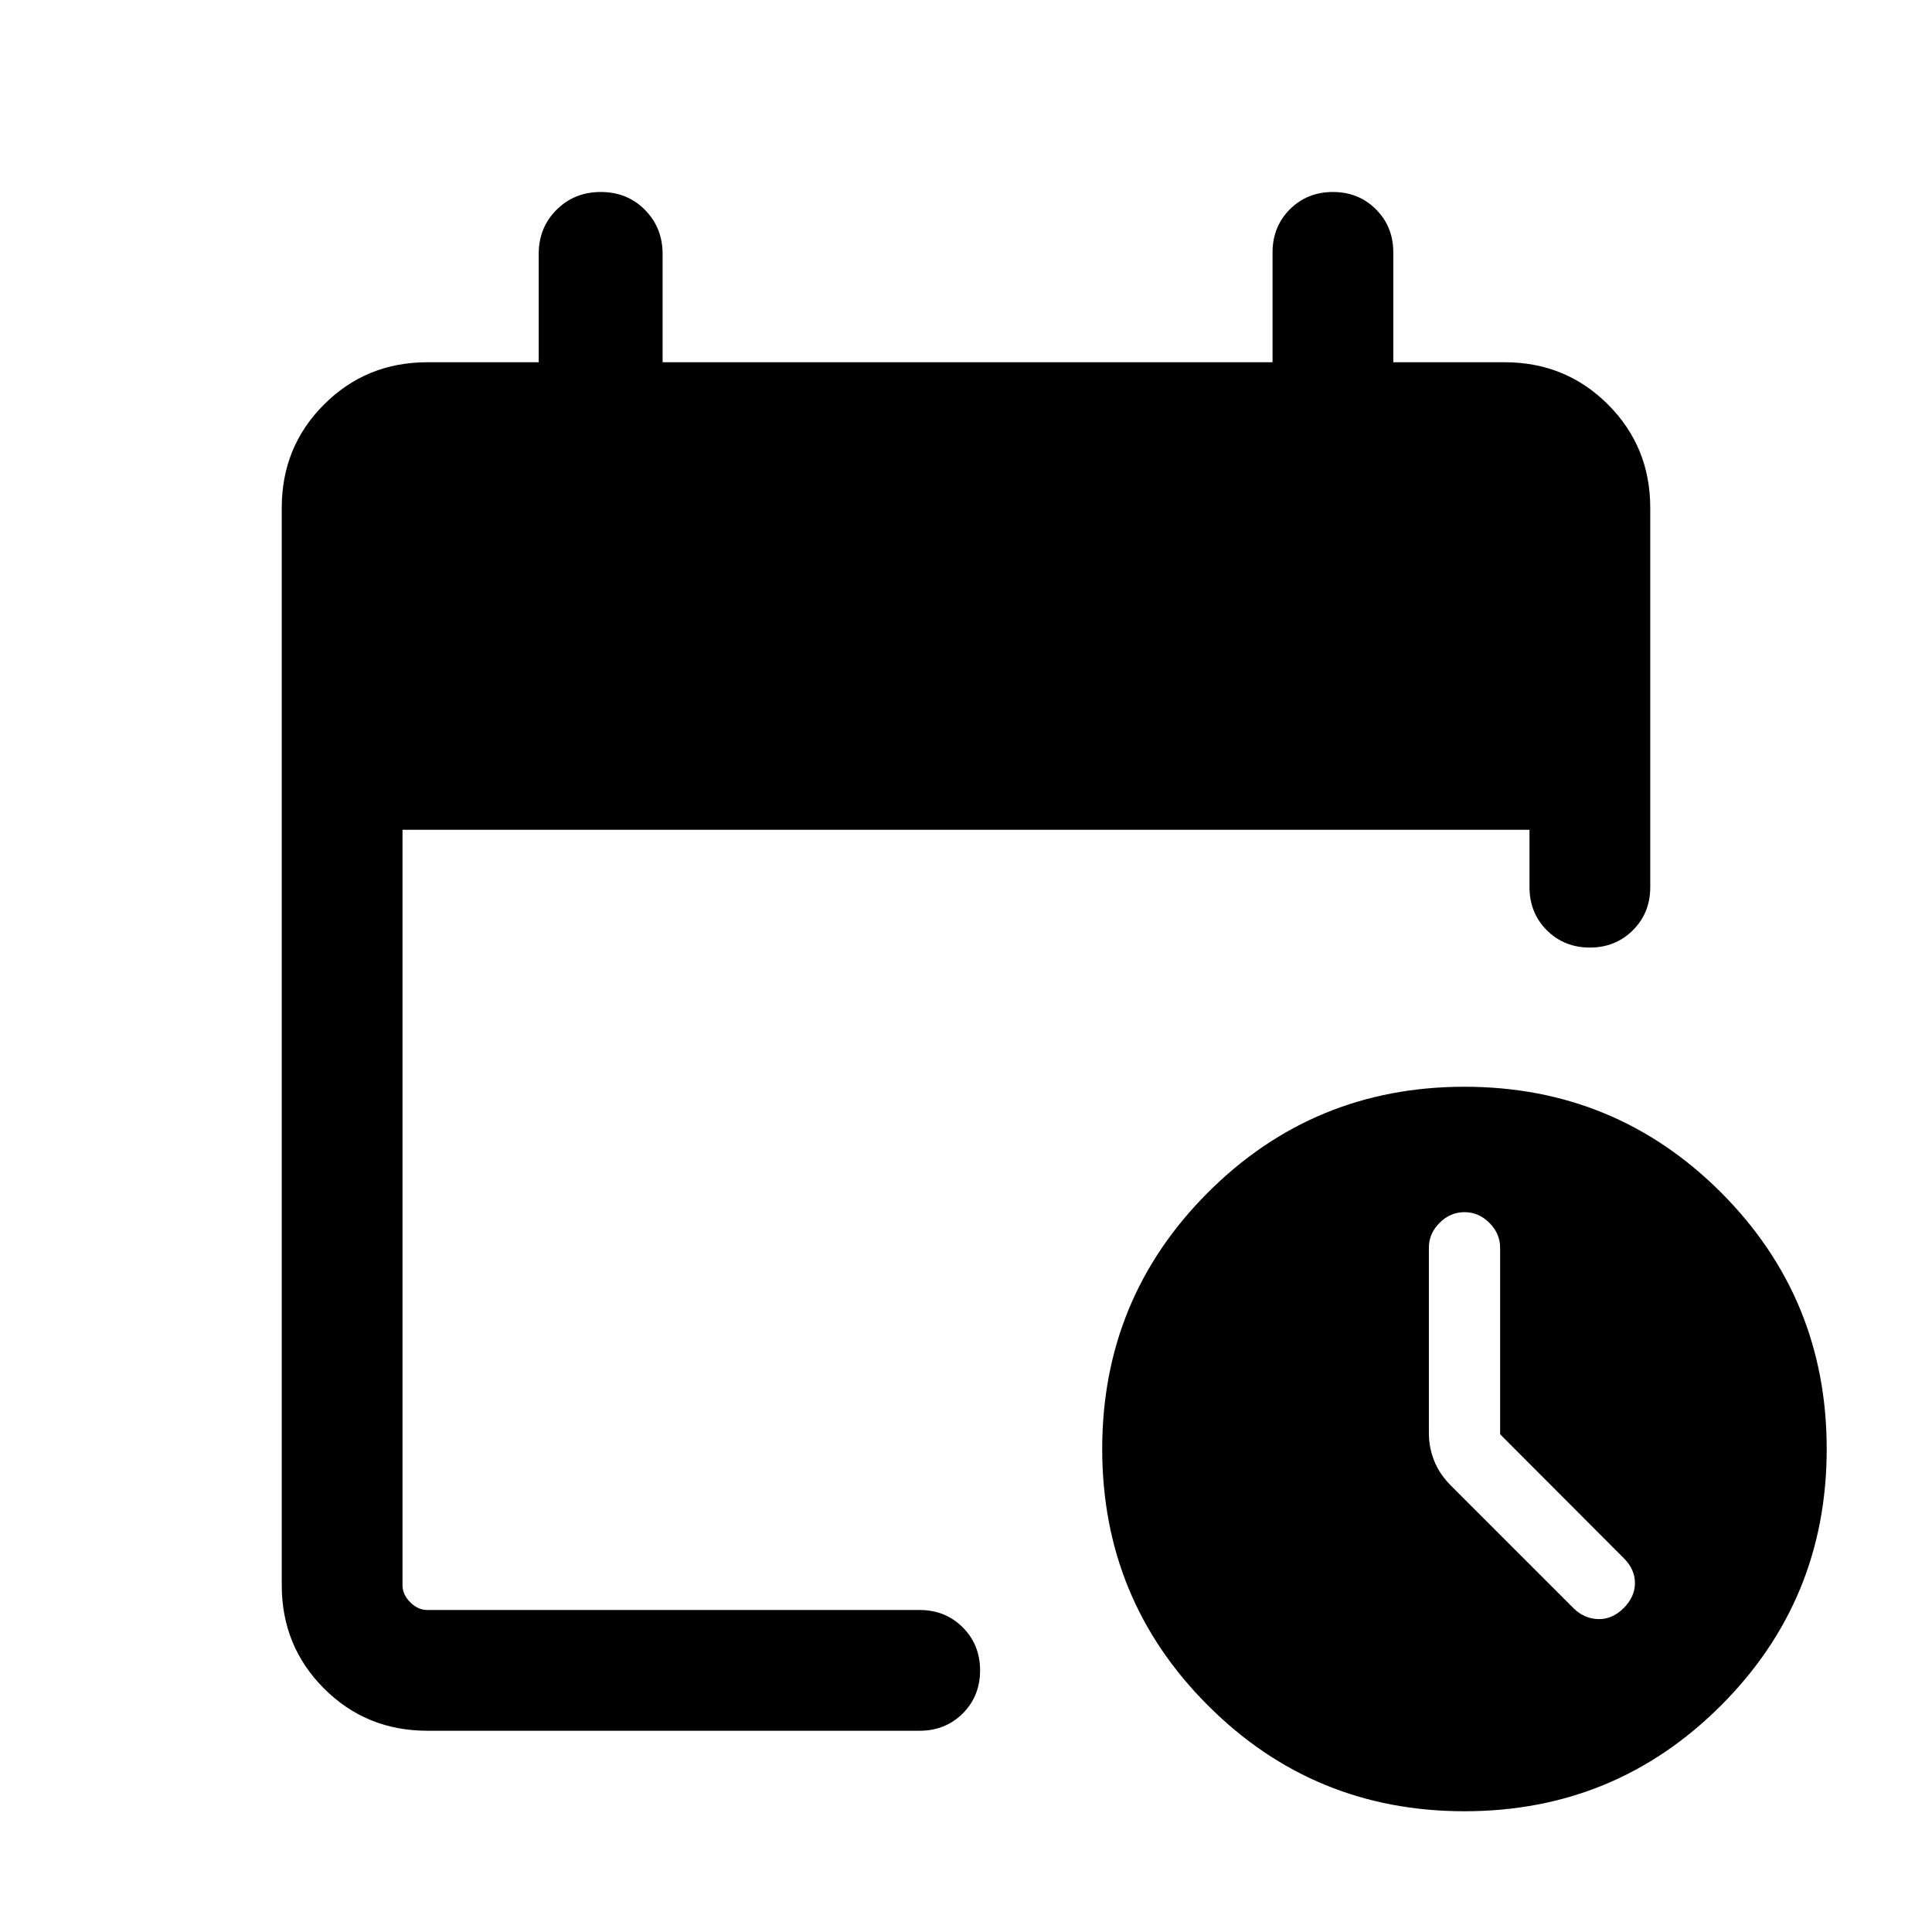
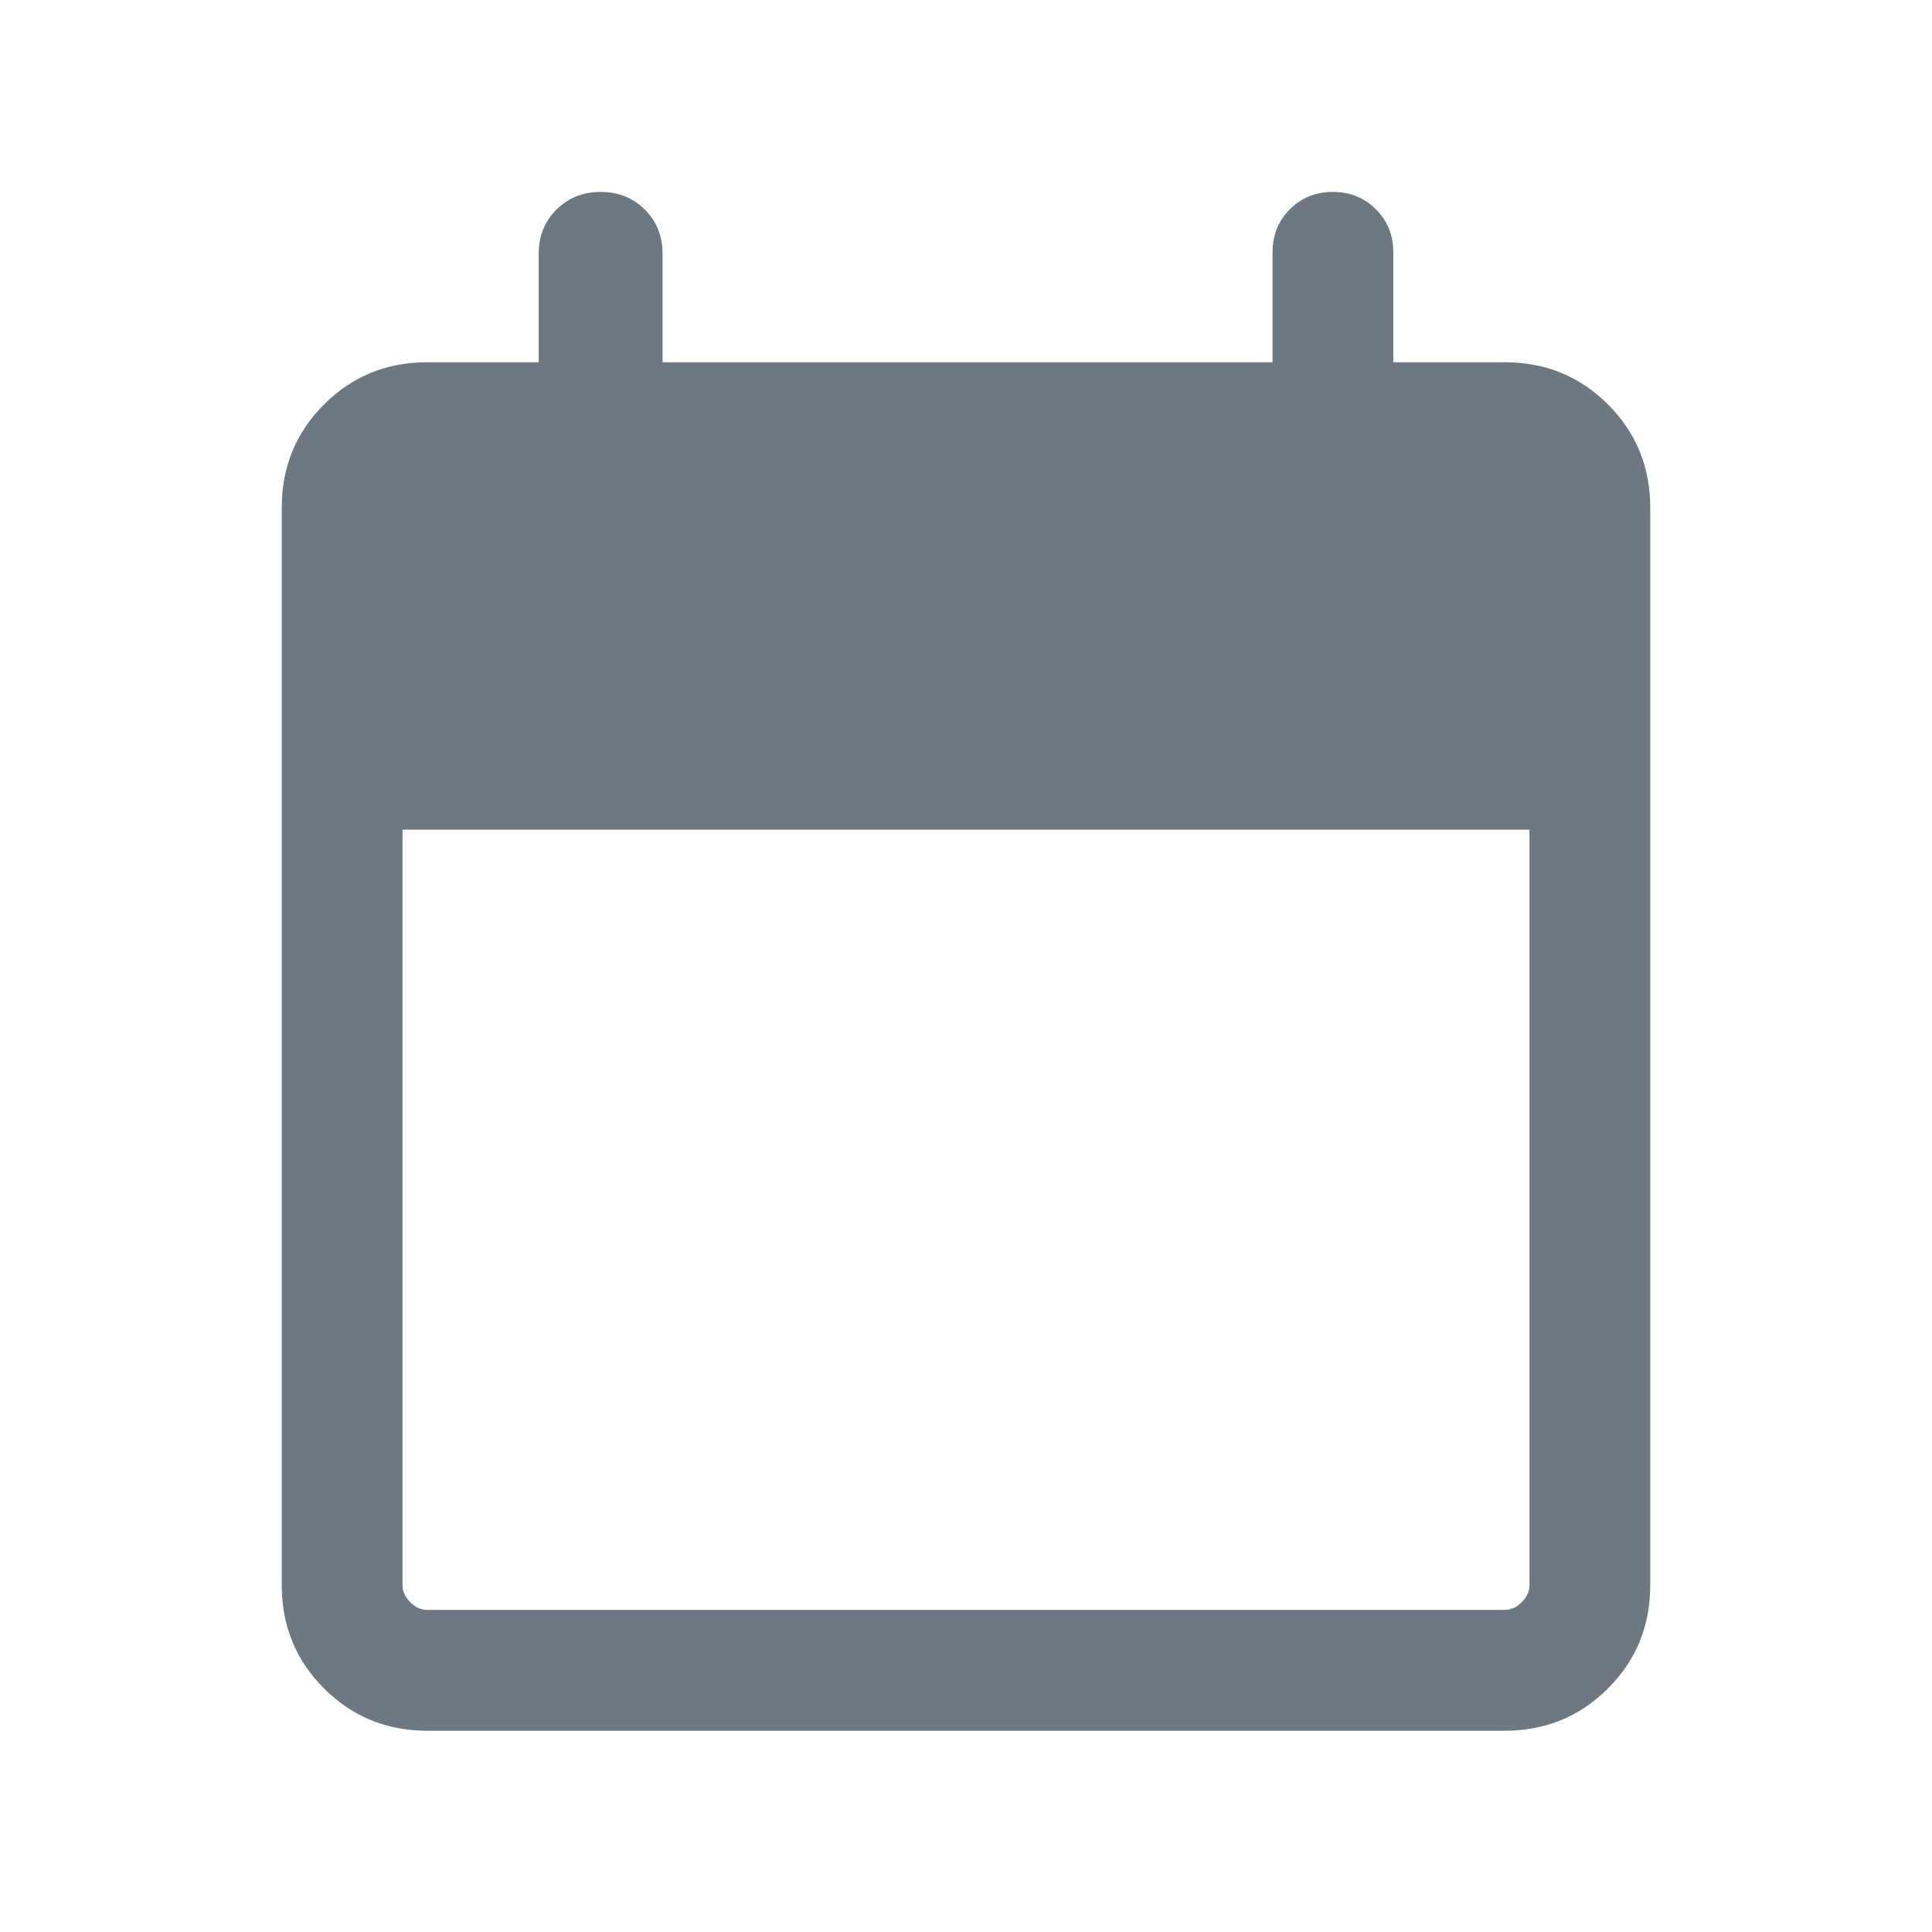
- <svg xmlns="http://www.w3.org/2000/svg" viewBox="0 0 24 24" fill="none">
-   <mask id="mask0_2030_10636" style="mask-type:alpha" maskUnits="userSpaceOnUse" x="0" y="0" width="24" height="24">
-     <rect width="24" height="24" fill="#D9D9D9" />
+ <svg xmlns="http://www.w3.org/2000/svg" width="18" height="18" viewBox="0 0 18 18" fill="none">
+   <mask id="mask0_13786_55481" style="mask-type:alpha" maskUnits="userSpaceOnUse" x="0" y="0" width="18" height="18">
+     <rect width="18" height="18" fill="#D9D9D9" />
  </mask>
-   <g mask="url(#mask0_2030_10636)">
-     <path d="M5.308 21.5C4.803 21.5 4.375 21.325 4.025 20.975C3.675 20.625 3.5 20.197 3.5 19.692V6.308C3.5 5.803 3.675 5.375 4.025 5.025C4.375 4.675 4.803 4.5 5.308 4.5H6.692V3.154C6.692 2.936 6.766 2.753 6.914 2.606C7.062 2.458 7.245 2.385 7.463 2.385C7.681 2.385 7.864 2.458 8.011 2.606C8.157 2.753 8.231 2.936 8.231 3.154V4.5H15.808V3.135C15.808 2.922 15.88 2.744 16.023 2.6C16.167 2.457 16.345 2.385 16.558 2.385C16.771 2.385 16.949 2.457 17.092 2.6C17.236 2.744 17.308 2.922 17.308 3.135V4.5H18.692C19.197 4.5 19.625 4.675 19.975 5.025C20.325 5.375 20.5 5.803 20.5 6.308V11.021C20.5 11.234 20.428 11.412 20.284 11.556C20.14 11.699 19.962 11.771 19.75 11.771C19.537 11.771 19.359 11.699 19.215 11.556C19.072 11.412 19 11.234 19 11.021V10.308H5V19.692C5 19.769 5.032 19.84 5.096 19.904C5.16 19.968 5.231 20 5.308 20H11.425C11.637 20 11.816 20.072 11.96 20.216C12.103 20.36 12.175 20.538 12.175 20.75C12.175 20.963 12.103 21.141 11.96 21.285C11.816 21.428 11.637 21.5 11.425 21.5H5.308ZM18.192 22.5C16.944 22.5 15.881 22.062 15.006 21.186C14.13 20.311 13.692 19.249 13.692 18C13.692 16.751 14.13 15.689 15.006 14.813C15.881 13.938 16.944 13.5 18.192 13.5C19.441 13.5 20.503 13.938 21.379 14.813C22.254 15.689 22.692 16.751 22.692 18C22.692 19.249 22.254 20.311 21.379 21.186C20.503 22.062 19.441 22.5 18.192 22.5ZM18.635 17.817V15.5C18.635 15.382 18.59 15.279 18.502 15.191C18.413 15.102 18.31 15.058 18.192 15.058C18.074 15.058 17.971 15.102 17.883 15.191C17.794 15.279 17.75 15.382 17.75 15.5V17.804C17.75 17.922 17.772 18.036 17.816 18.146C17.859 18.256 17.928 18.358 18.021 18.452L19.546 19.977C19.633 20.064 19.736 20.109 19.853 20.113C19.97 20.116 20.076 20.07 20.169 19.977C20.263 19.883 20.31 19.779 20.31 19.666C20.31 19.551 20.263 19.447 20.169 19.354L18.635 17.817Z" fill="currentColor" />
+   <g mask="url(#mask0_13786_55481)">
+     <path d="M3.981 16.125C3.602 16.125 3.281 15.993 3.019 15.731C2.756 15.468 2.625 15.148 2.625 14.769V4.73C2.625 4.351 2.756 4.031 3.019 3.768C3.281 3.506 3.602 3.375 3.981 3.375H5.019V2.365C5.019 2.2 5.074 2.063 5.184 1.953C5.295 1.843 5.432 1.788 5.596 1.788C5.761 1.788 5.898 1.843 6.008 1.953C6.118 2.063 6.173 2.2 6.173 2.365V3.375H11.856V2.351C11.856 2.191 11.91 2.057 12.017 1.95C12.125 1.842 12.259 1.788 12.418 1.788C12.578 1.788 12.712 1.842 12.819 1.95C12.927 2.057 12.981 2.191 12.981 2.351V3.375H14.019C14.398 3.375 14.719 3.506 14.981 3.768C15.244 4.031 15.375 4.351 15.375 4.73V14.769C15.375 15.148 15.244 15.468 14.981 15.731C14.719 15.993 14.398 16.125 14.019 16.125H3.981ZM3.981 14.999H14.019C14.077 14.999 14.13 14.976 14.178 14.927C14.226 14.879 14.25 14.826 14.25 14.769V7.73H3.75V14.769C3.75 14.826 3.774 14.879 3.822 14.927C3.87 14.976 3.923 14.999 3.981 14.999Z" fill="#6D7882" />
  </g>
</svg>
